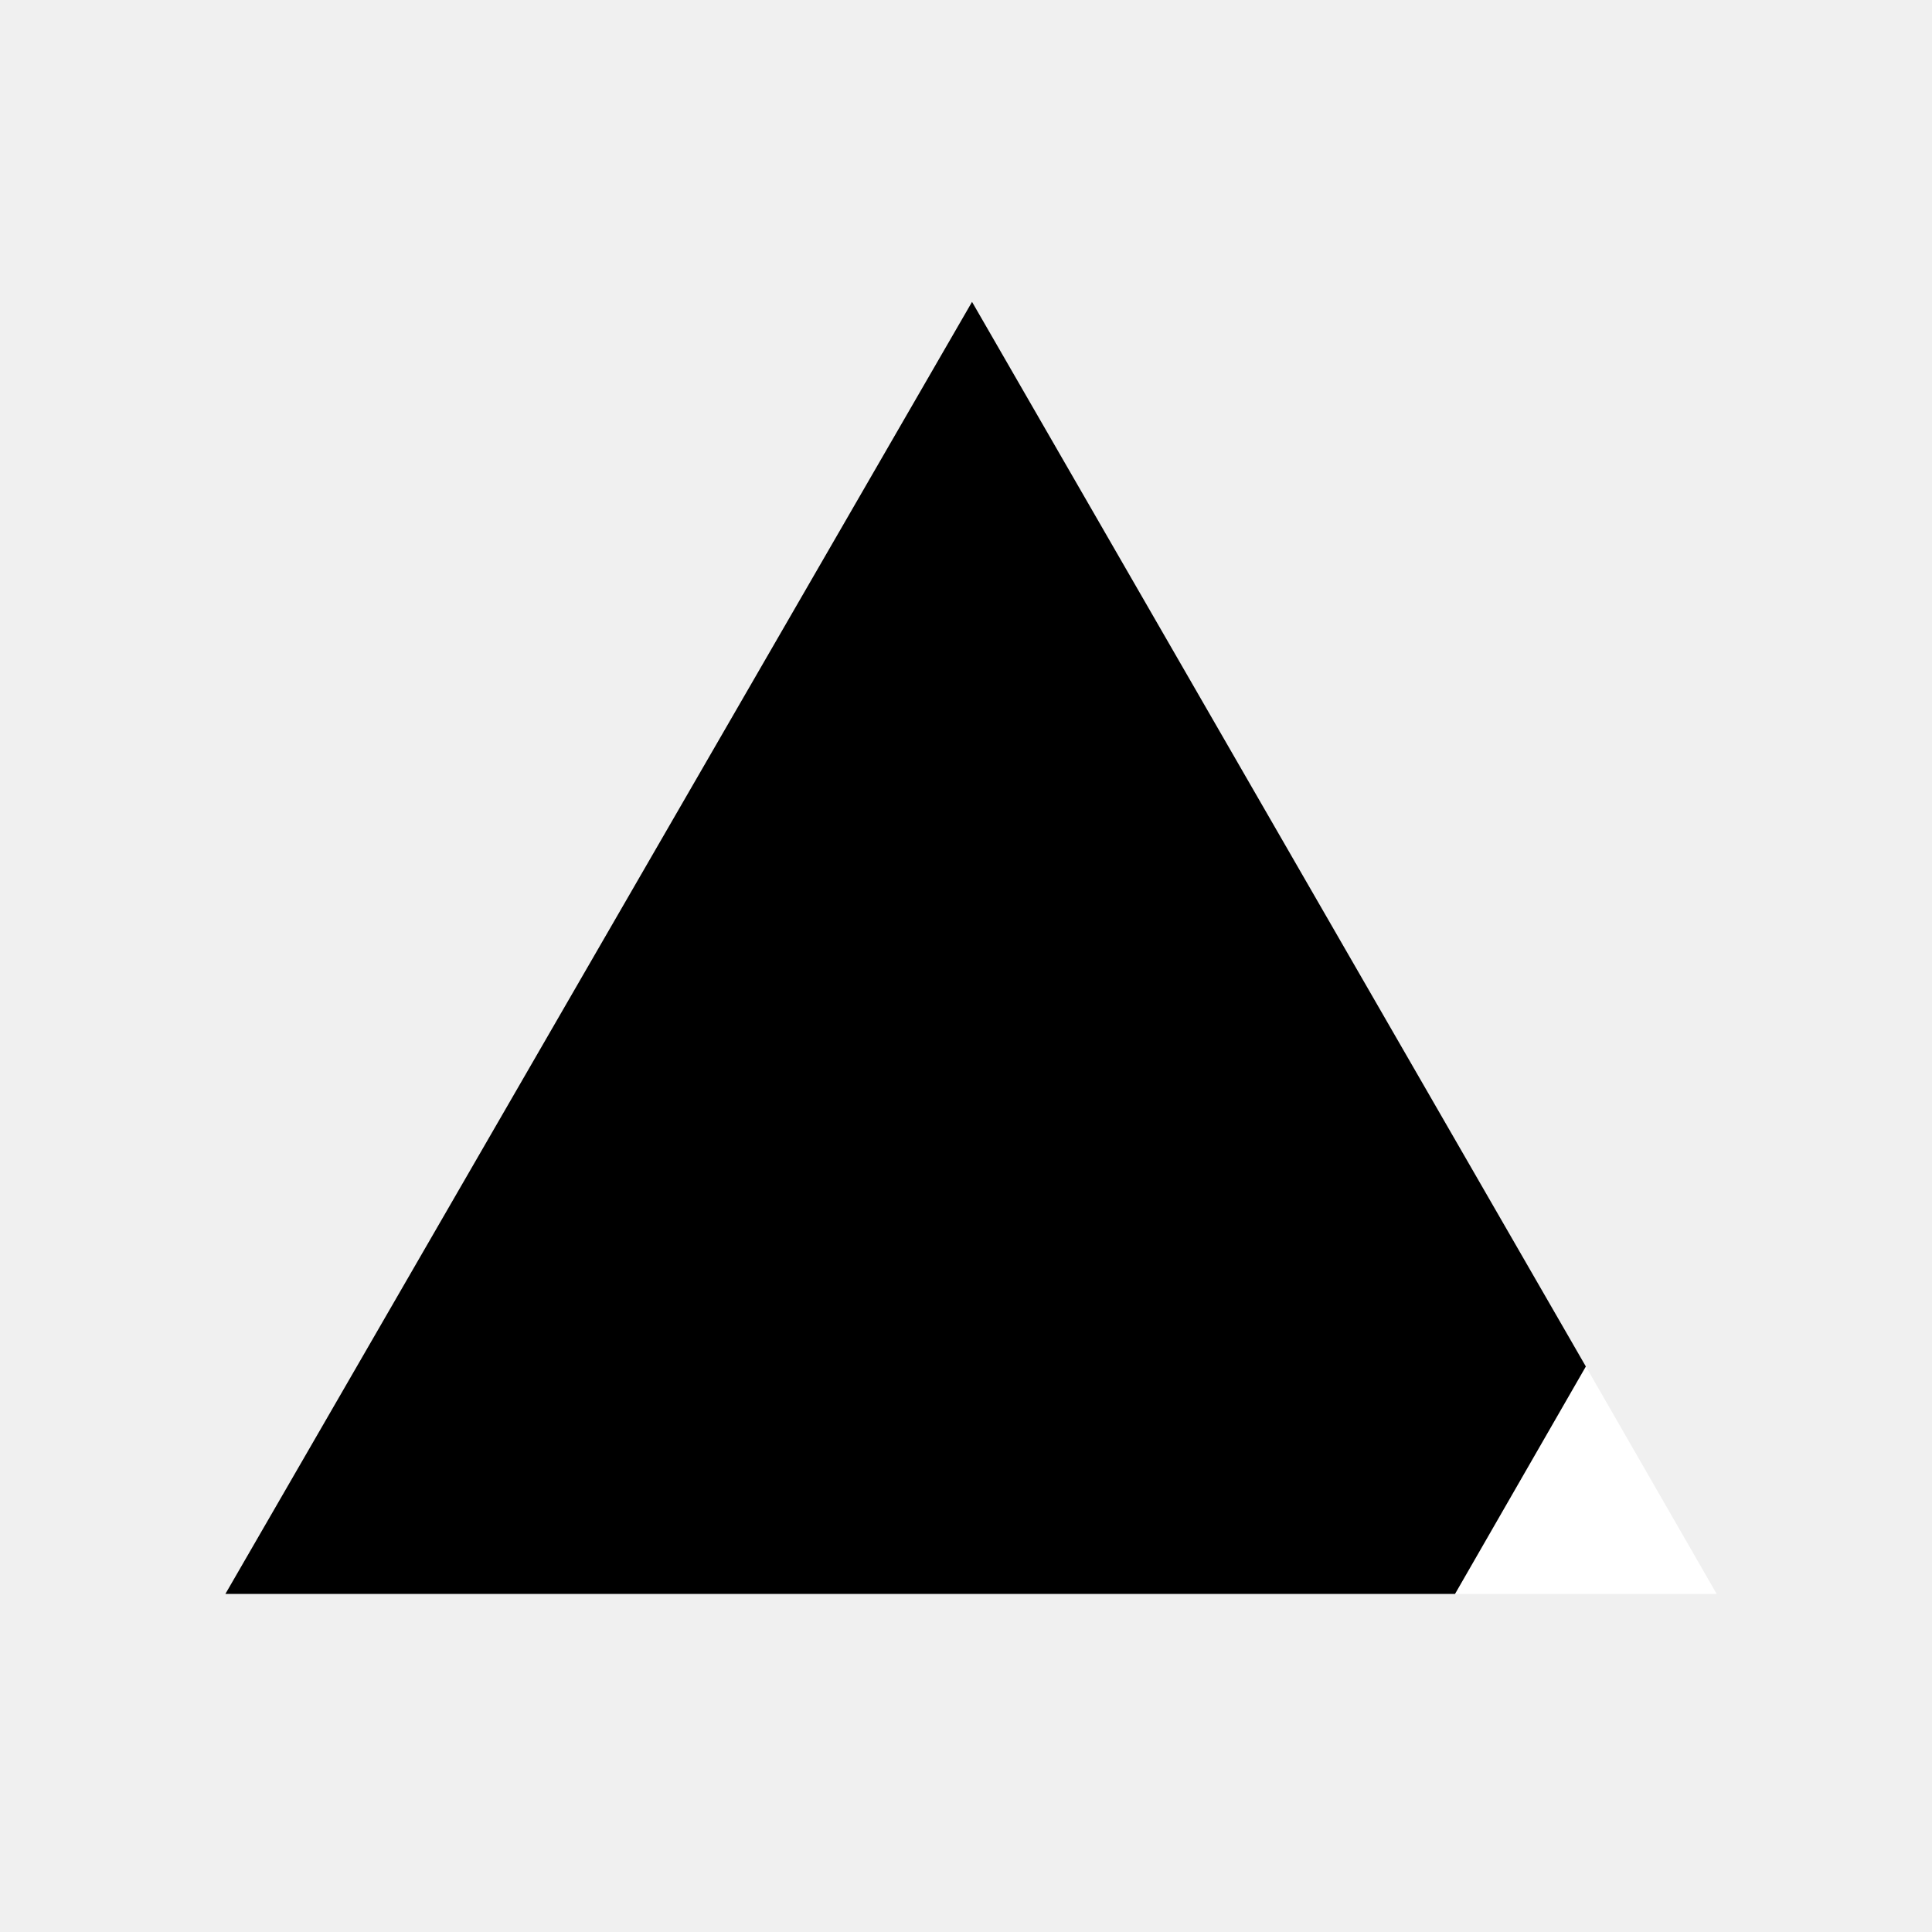
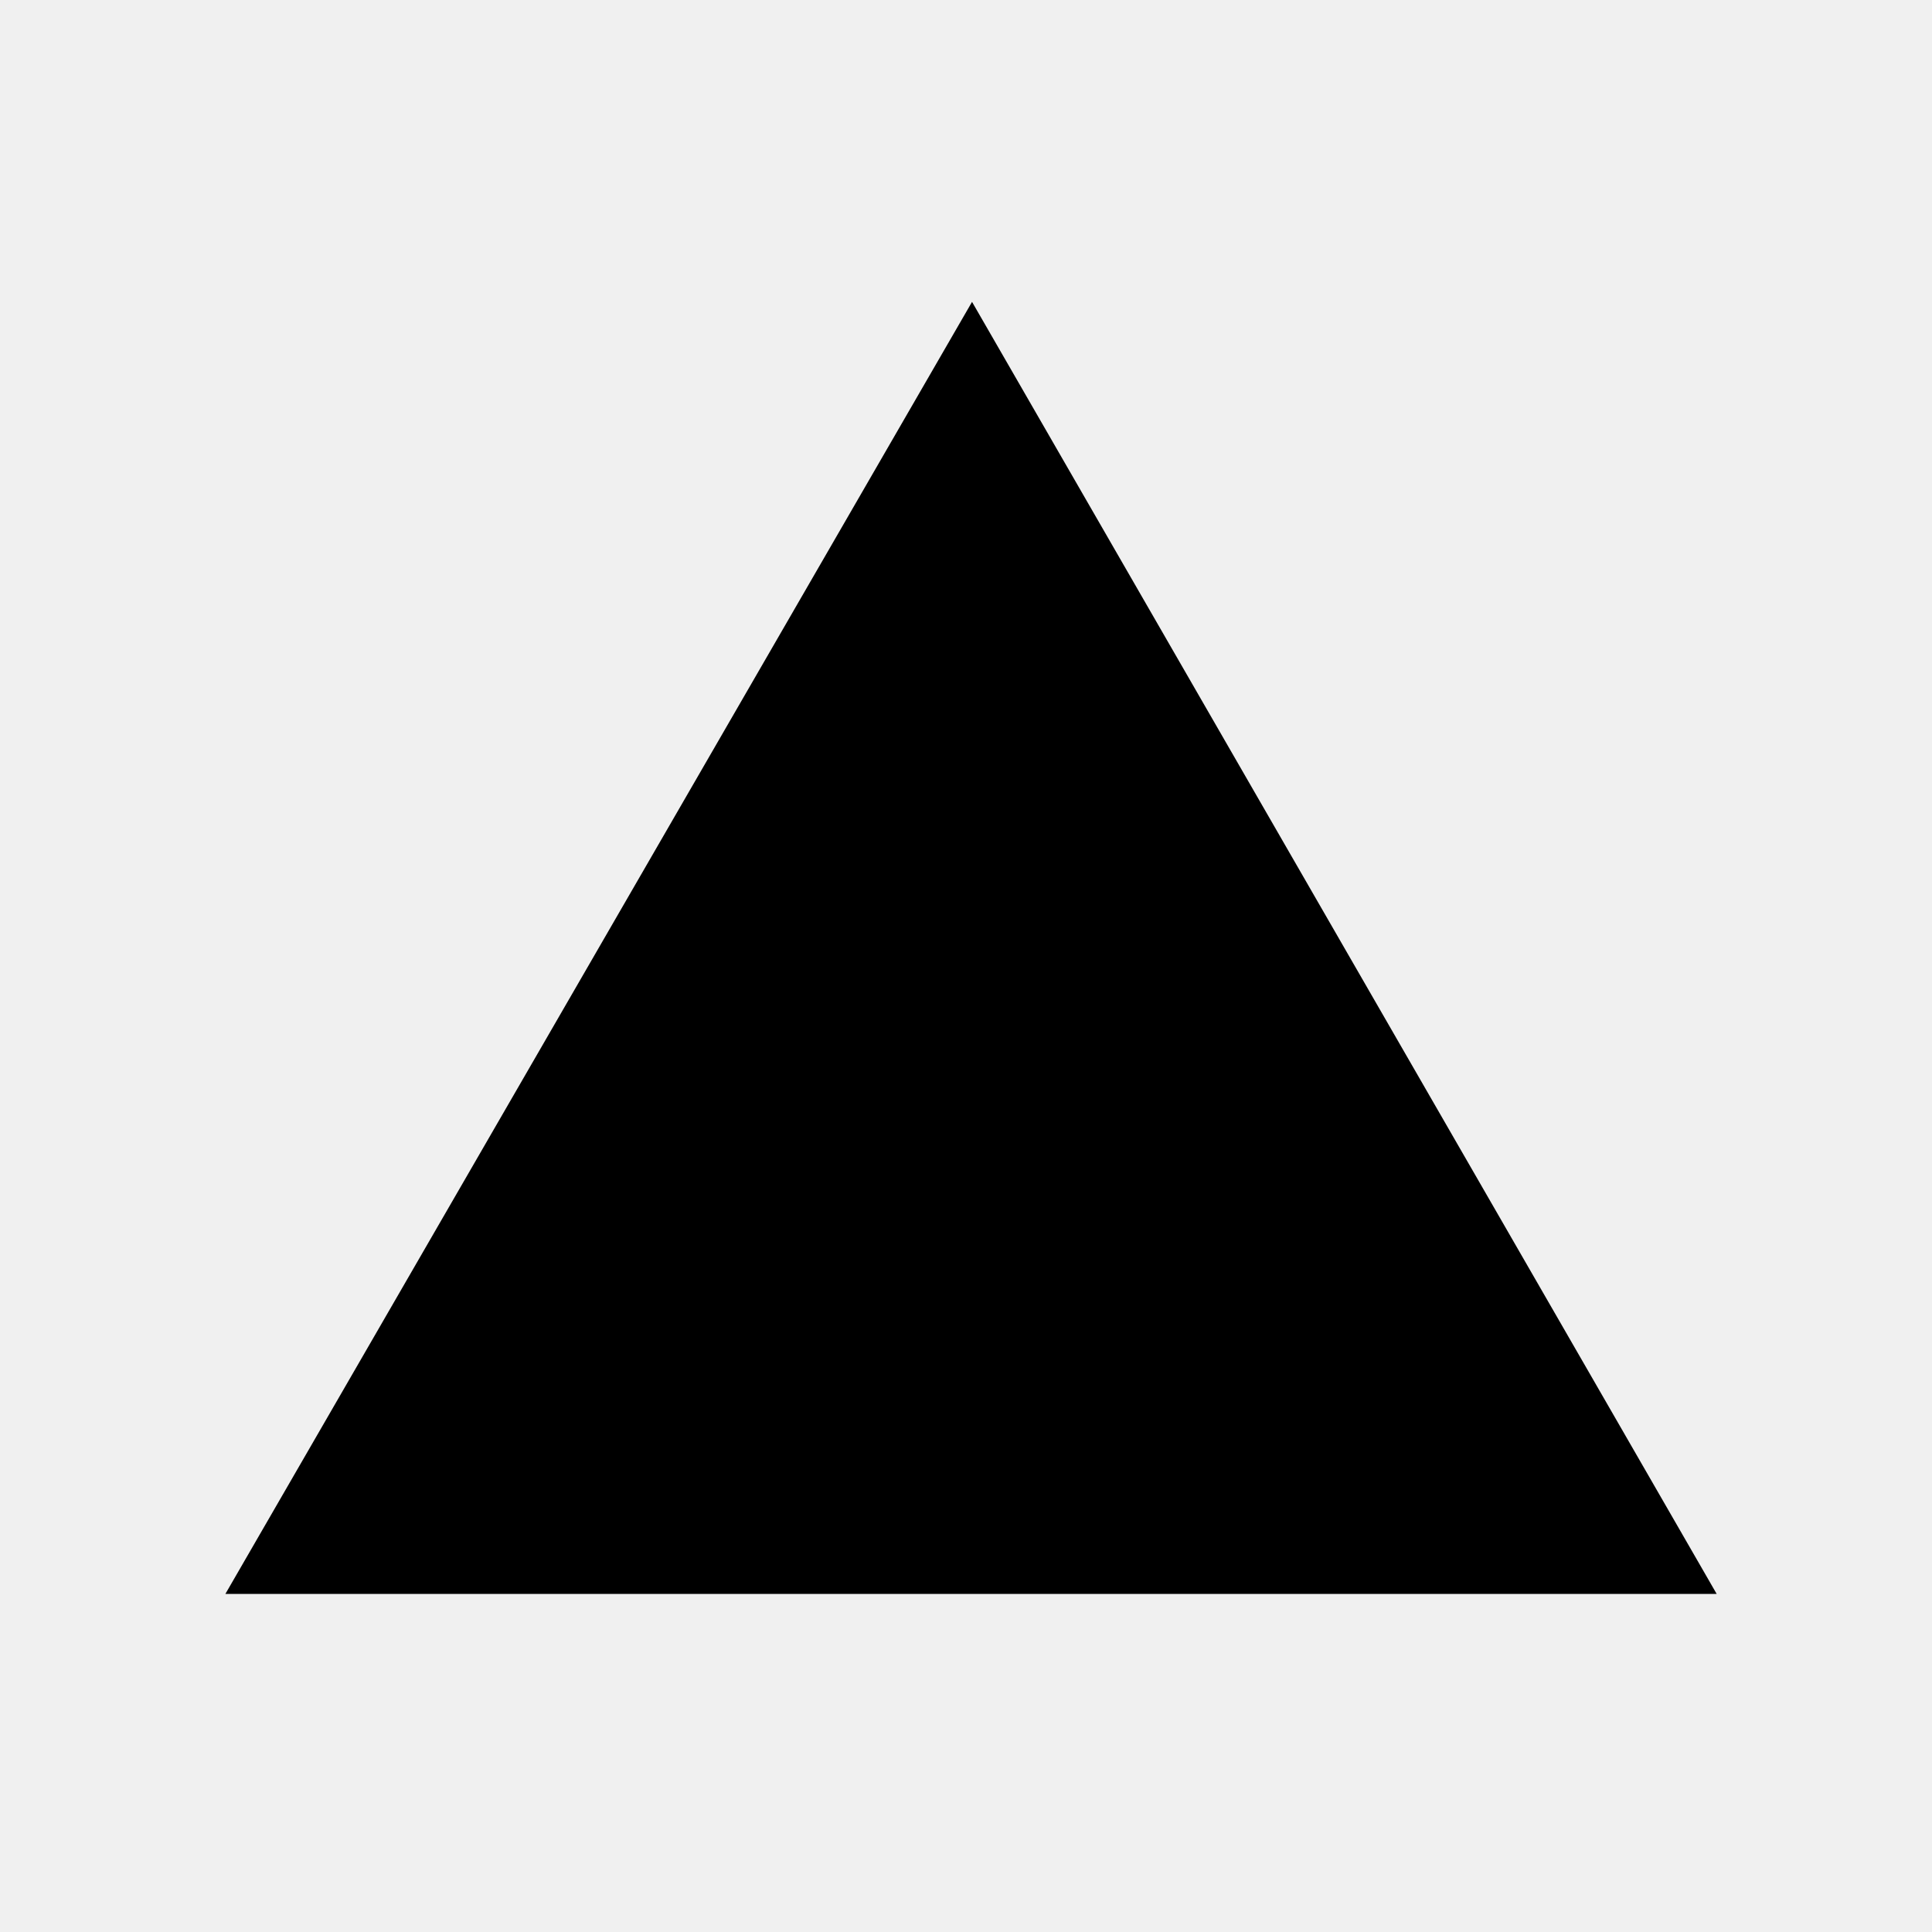
- <svg xmlns="http://www.w3.org/2000/svg" version="1.1" baseProfile="basic" id="Layer_1" x="0px" y="0px" width="96px" height="96px" viewBox="0 0 96 96" xml:space="preserve">
-   <style type="text/css">
- 	.st0{fill:#FFFFFF;}
- </style>
-   <polygon class="st0" points="78.8,67.9 85.3,79.2 72.3,79.2 " />
-   <polygon points="48.3,15 78.8,67.9 72.3,79.2 11.2,79.2 " />
+ <svg xmlns="http://www.w3.org/2000/svg" version="1.1" id="Layer_1" x="0px" y="0px" width="96px" height="96px" viewBox="0 0 96 96" style="enable-background:new 0 0 96 96;" xml:space="preserve">
+   <polygon points="48.3,15 85.3,79.2 11.2,79.2 " />
</svg>
